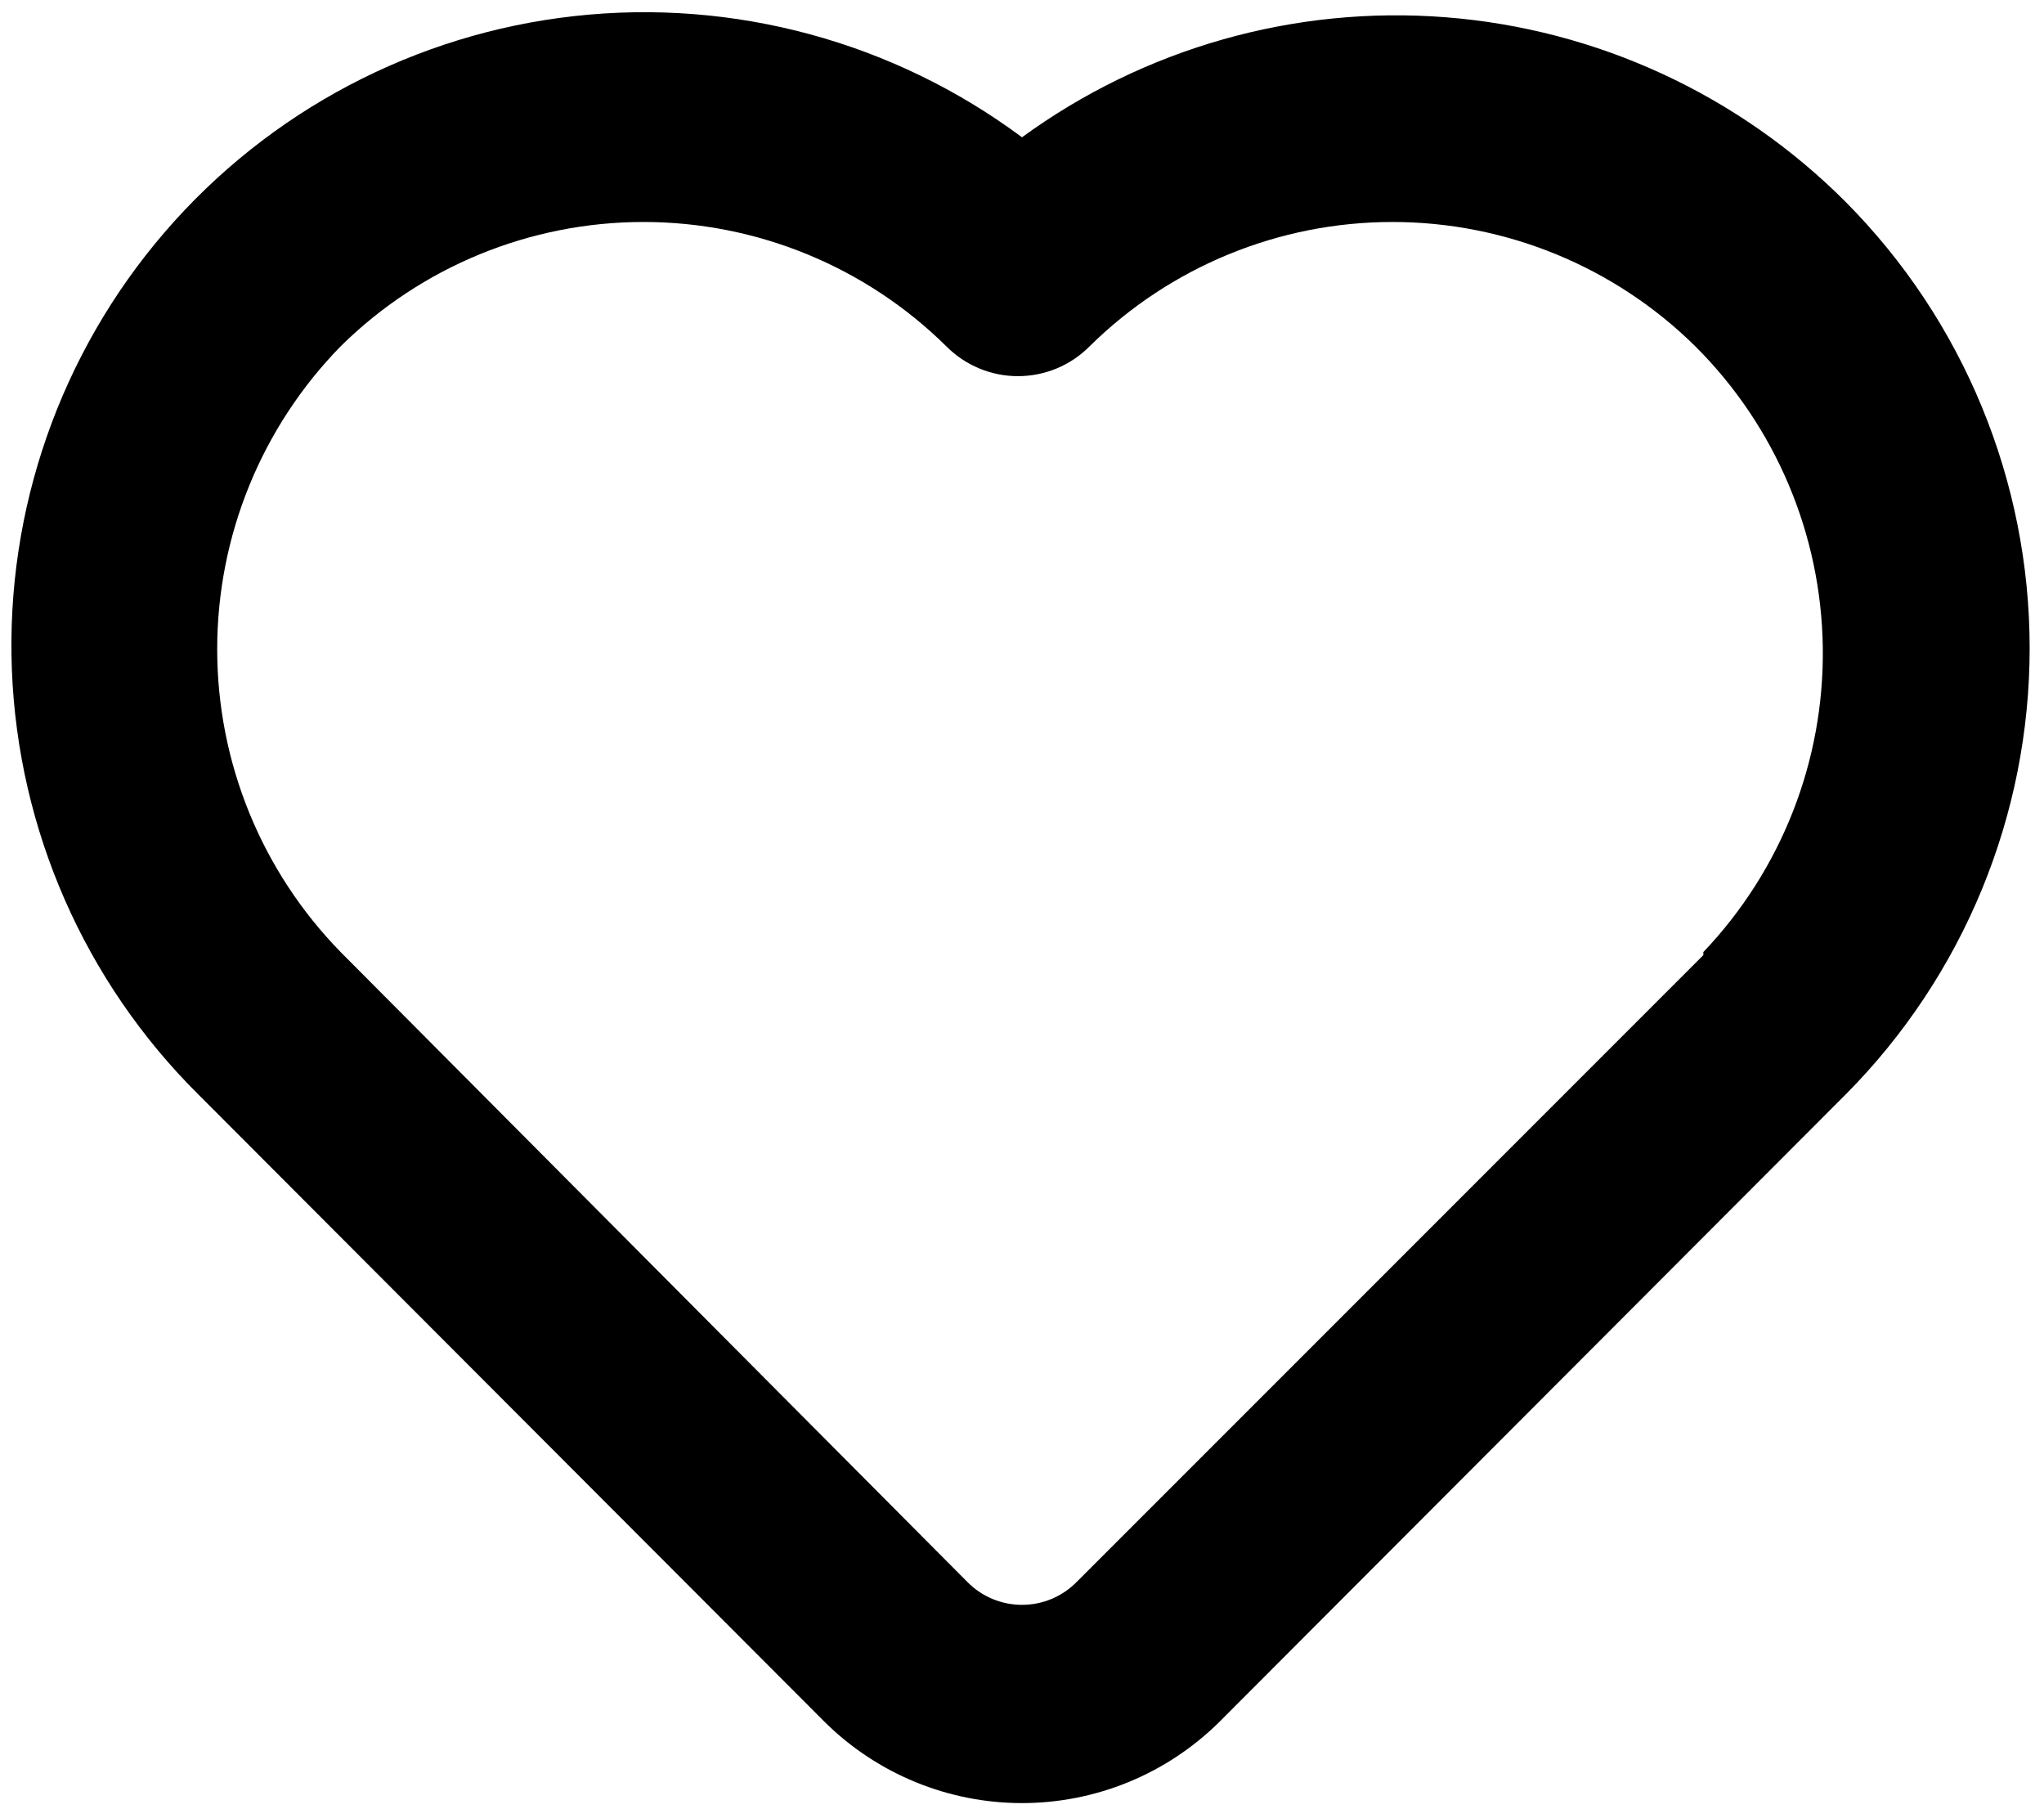
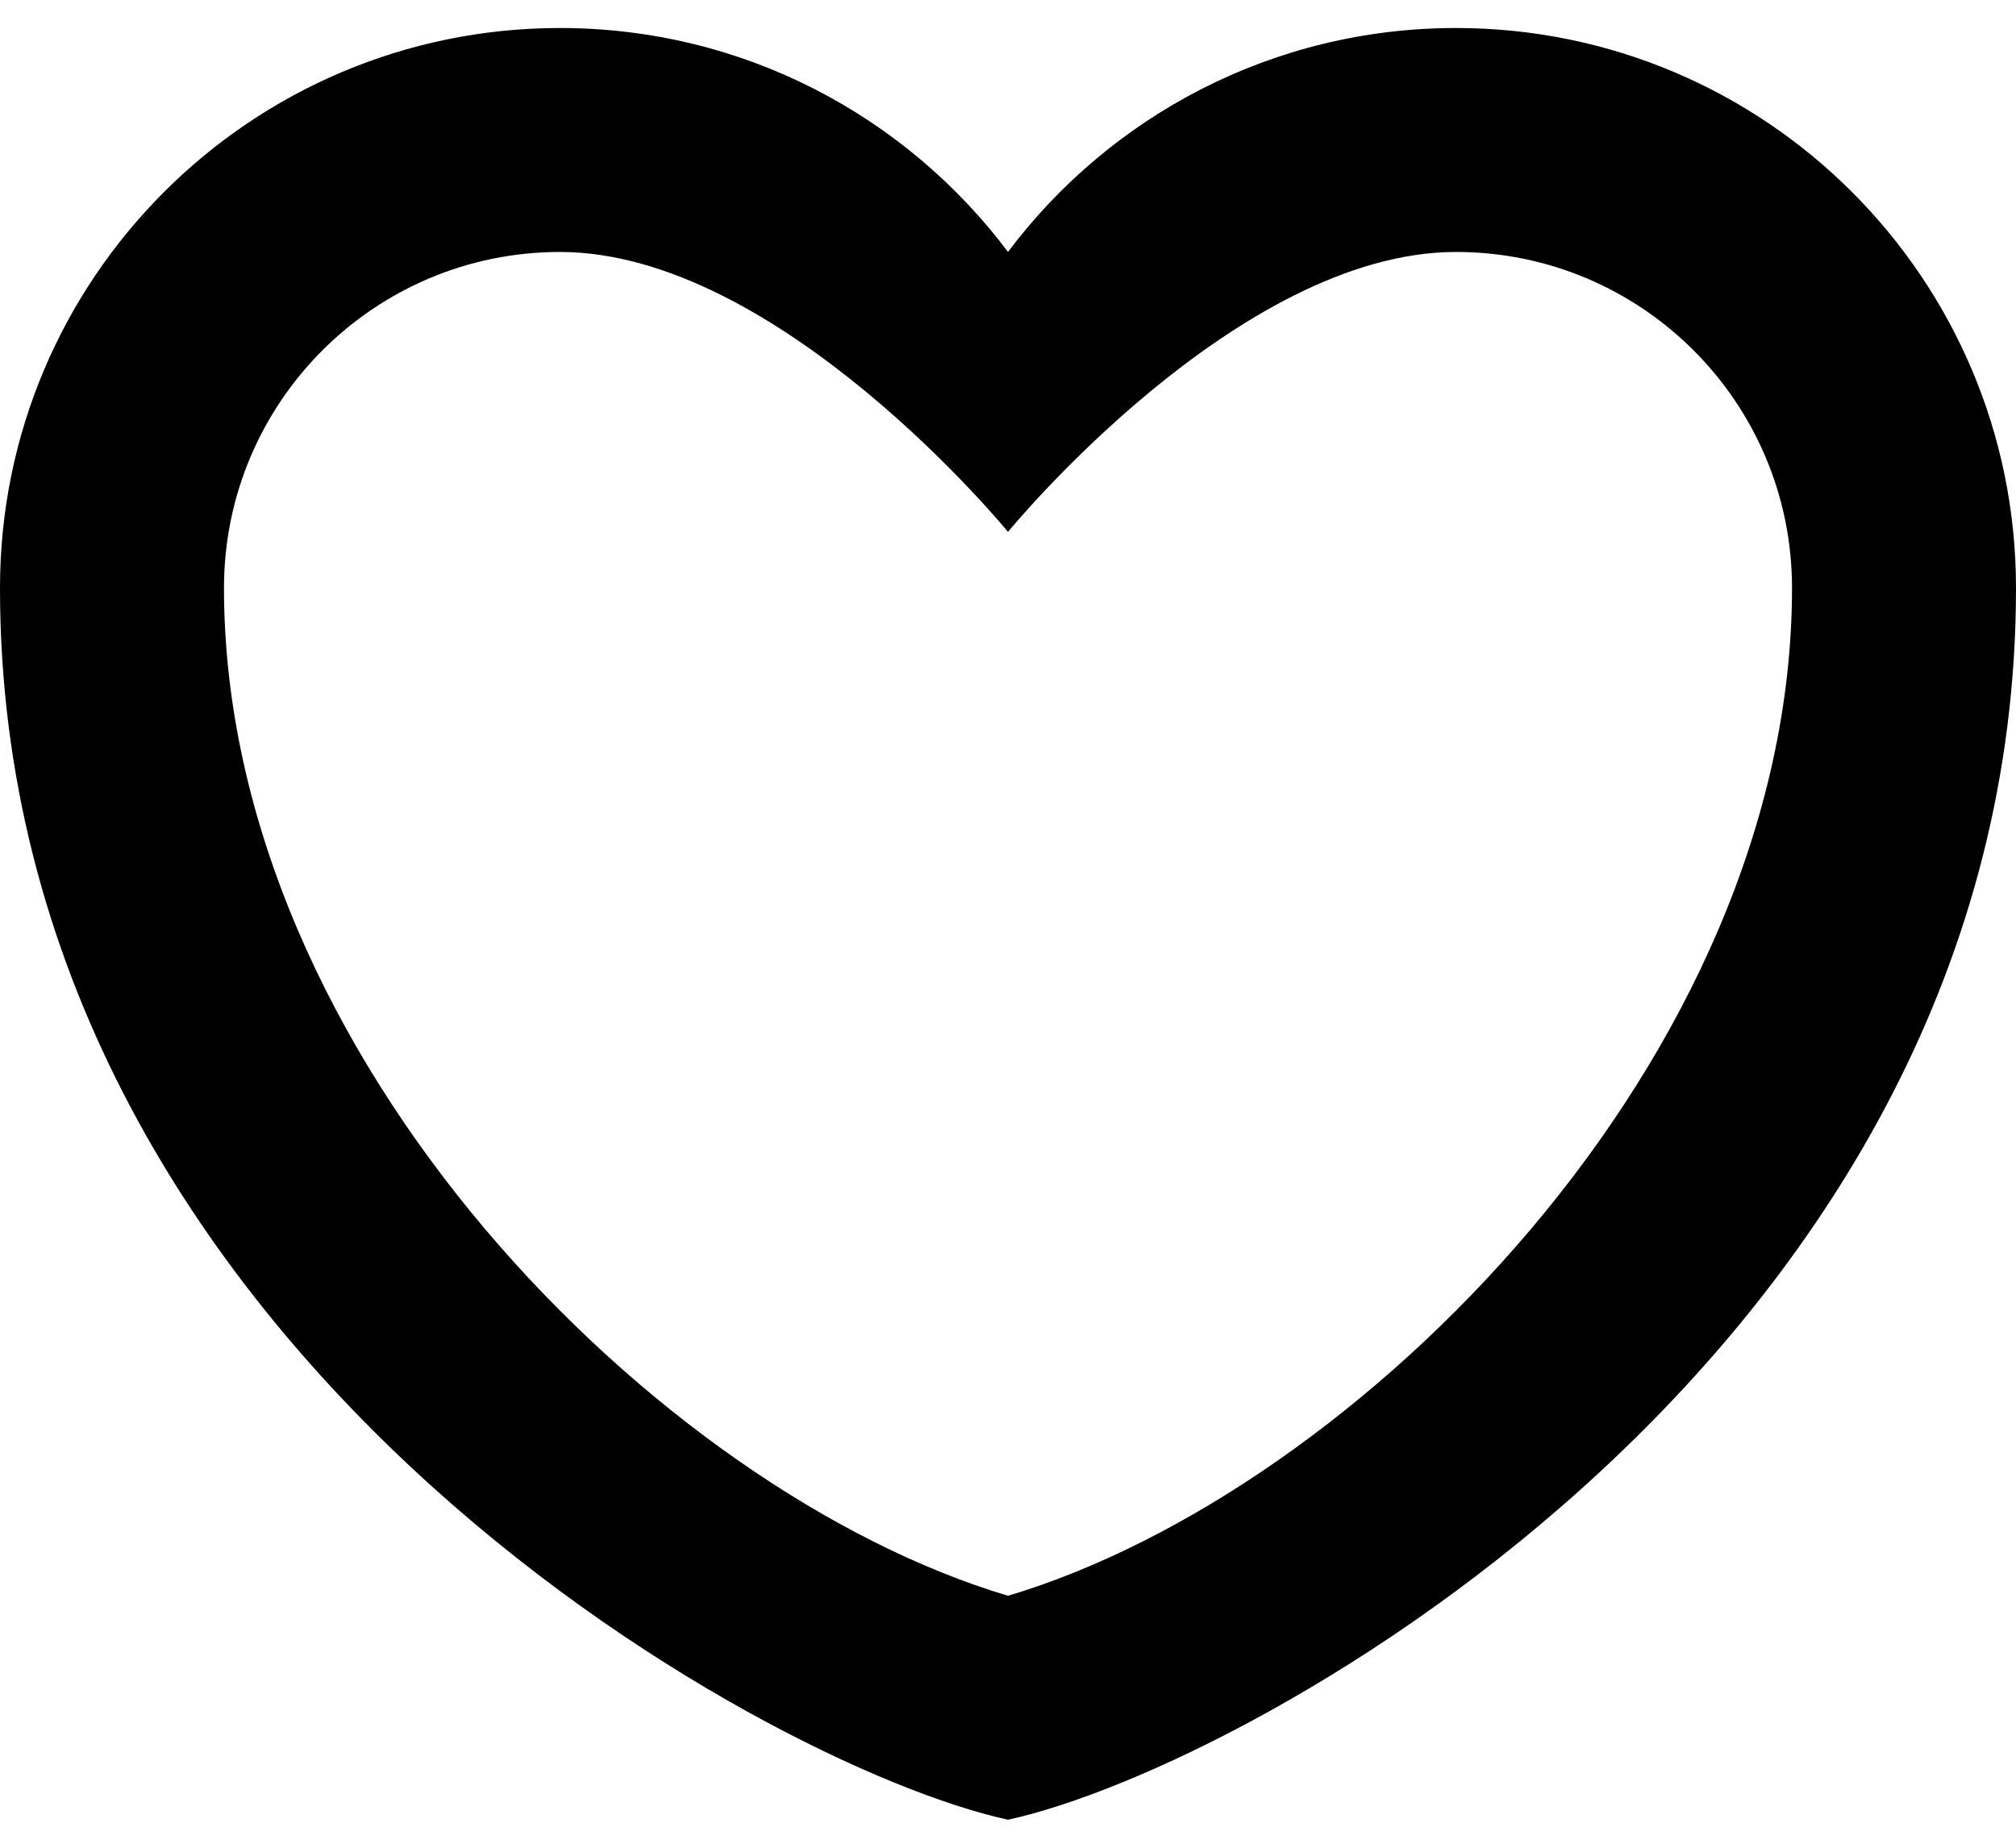
- <svg xmlns="http://www.w3.org/2000/svg" width="54" height="48" viewBox="0 0 54 48" fill="none">
-   <path d="M48.76 5.333C45.933 2.499 42.186 0.769 38.196 0.456C34.205 0.143 30.234 1.268 27 3.626C23.607 1.103 19.384 -0.042 15.181 0.424C10.978 0.889 7.108 2.93 4.349 6.135C1.591 9.339 0.149 13.47 0.314 17.696C0.479 21.921 2.239 25.927 5.24 28.907L21.8 45.493C23.187 46.858 25.054 47.623 27 47.623C28.946 47.623 30.813 46.858 32.2 45.493L48.76 28.907C51.873 25.774 53.621 21.537 53.621 17.12C53.621 12.703 51.873 8.466 48.76 5.333V5.333ZM45 25.227L28.44 41.786C28.252 41.977 28.027 42.128 27.78 42.231C27.533 42.334 27.268 42.387 27 42.387C26.732 42.387 26.467 42.334 26.22 42.231C25.973 42.128 25.748 41.977 25.56 41.786L9 25.146C6.909 23.009 5.738 20.137 5.738 17.146C5.738 14.156 6.909 11.284 9 9.146C11.131 7.042 14.005 5.863 17 5.863C19.995 5.863 22.869 7.042 25 9.146C25.248 9.396 25.543 9.595 25.868 9.73C26.193 9.866 26.541 9.935 26.893 9.935C27.245 9.935 27.594 9.866 27.919 9.73C28.244 9.595 28.539 9.396 28.787 9.146C30.918 7.042 33.792 5.863 36.787 5.863C39.781 5.863 42.656 7.042 44.787 9.146C46.907 11.256 48.116 14.112 48.156 17.103C48.196 20.094 47.063 22.981 45 25.146V25.227Z" fill="black" />
+ <svg xmlns="http://www.w3.org/2000/svg" width="48" height="44" viewBox="0 0 48 44" fill="none">
+   <path fill-rule="evenodd" clip-rule="evenodd" d="M0 14C0 32.026 18.12 42.055 24 43.333C29.88 42.055 48 32.026 48 14C48 6.636 42.031 0.667 34.667 0.667C30.305 0.667 26.433 2.761 24 5.999C21.567 2.761 17.695 0.667 13.333 0.667C5.97 0.667 0 6.636 0 14ZM42.667 14C42.667 25.187 32.32 35.519 24 38C15.68 35.519 5.333 25.187 5.333 14C5.333 9.582 8.915 6 13.333 6C18.552 6 24 12.666 24 12.666C24 12.666 29.448 6 34.667 6C39.085 6 42.667 9.582 42.667 14Z" fill="black" />
</svg>
